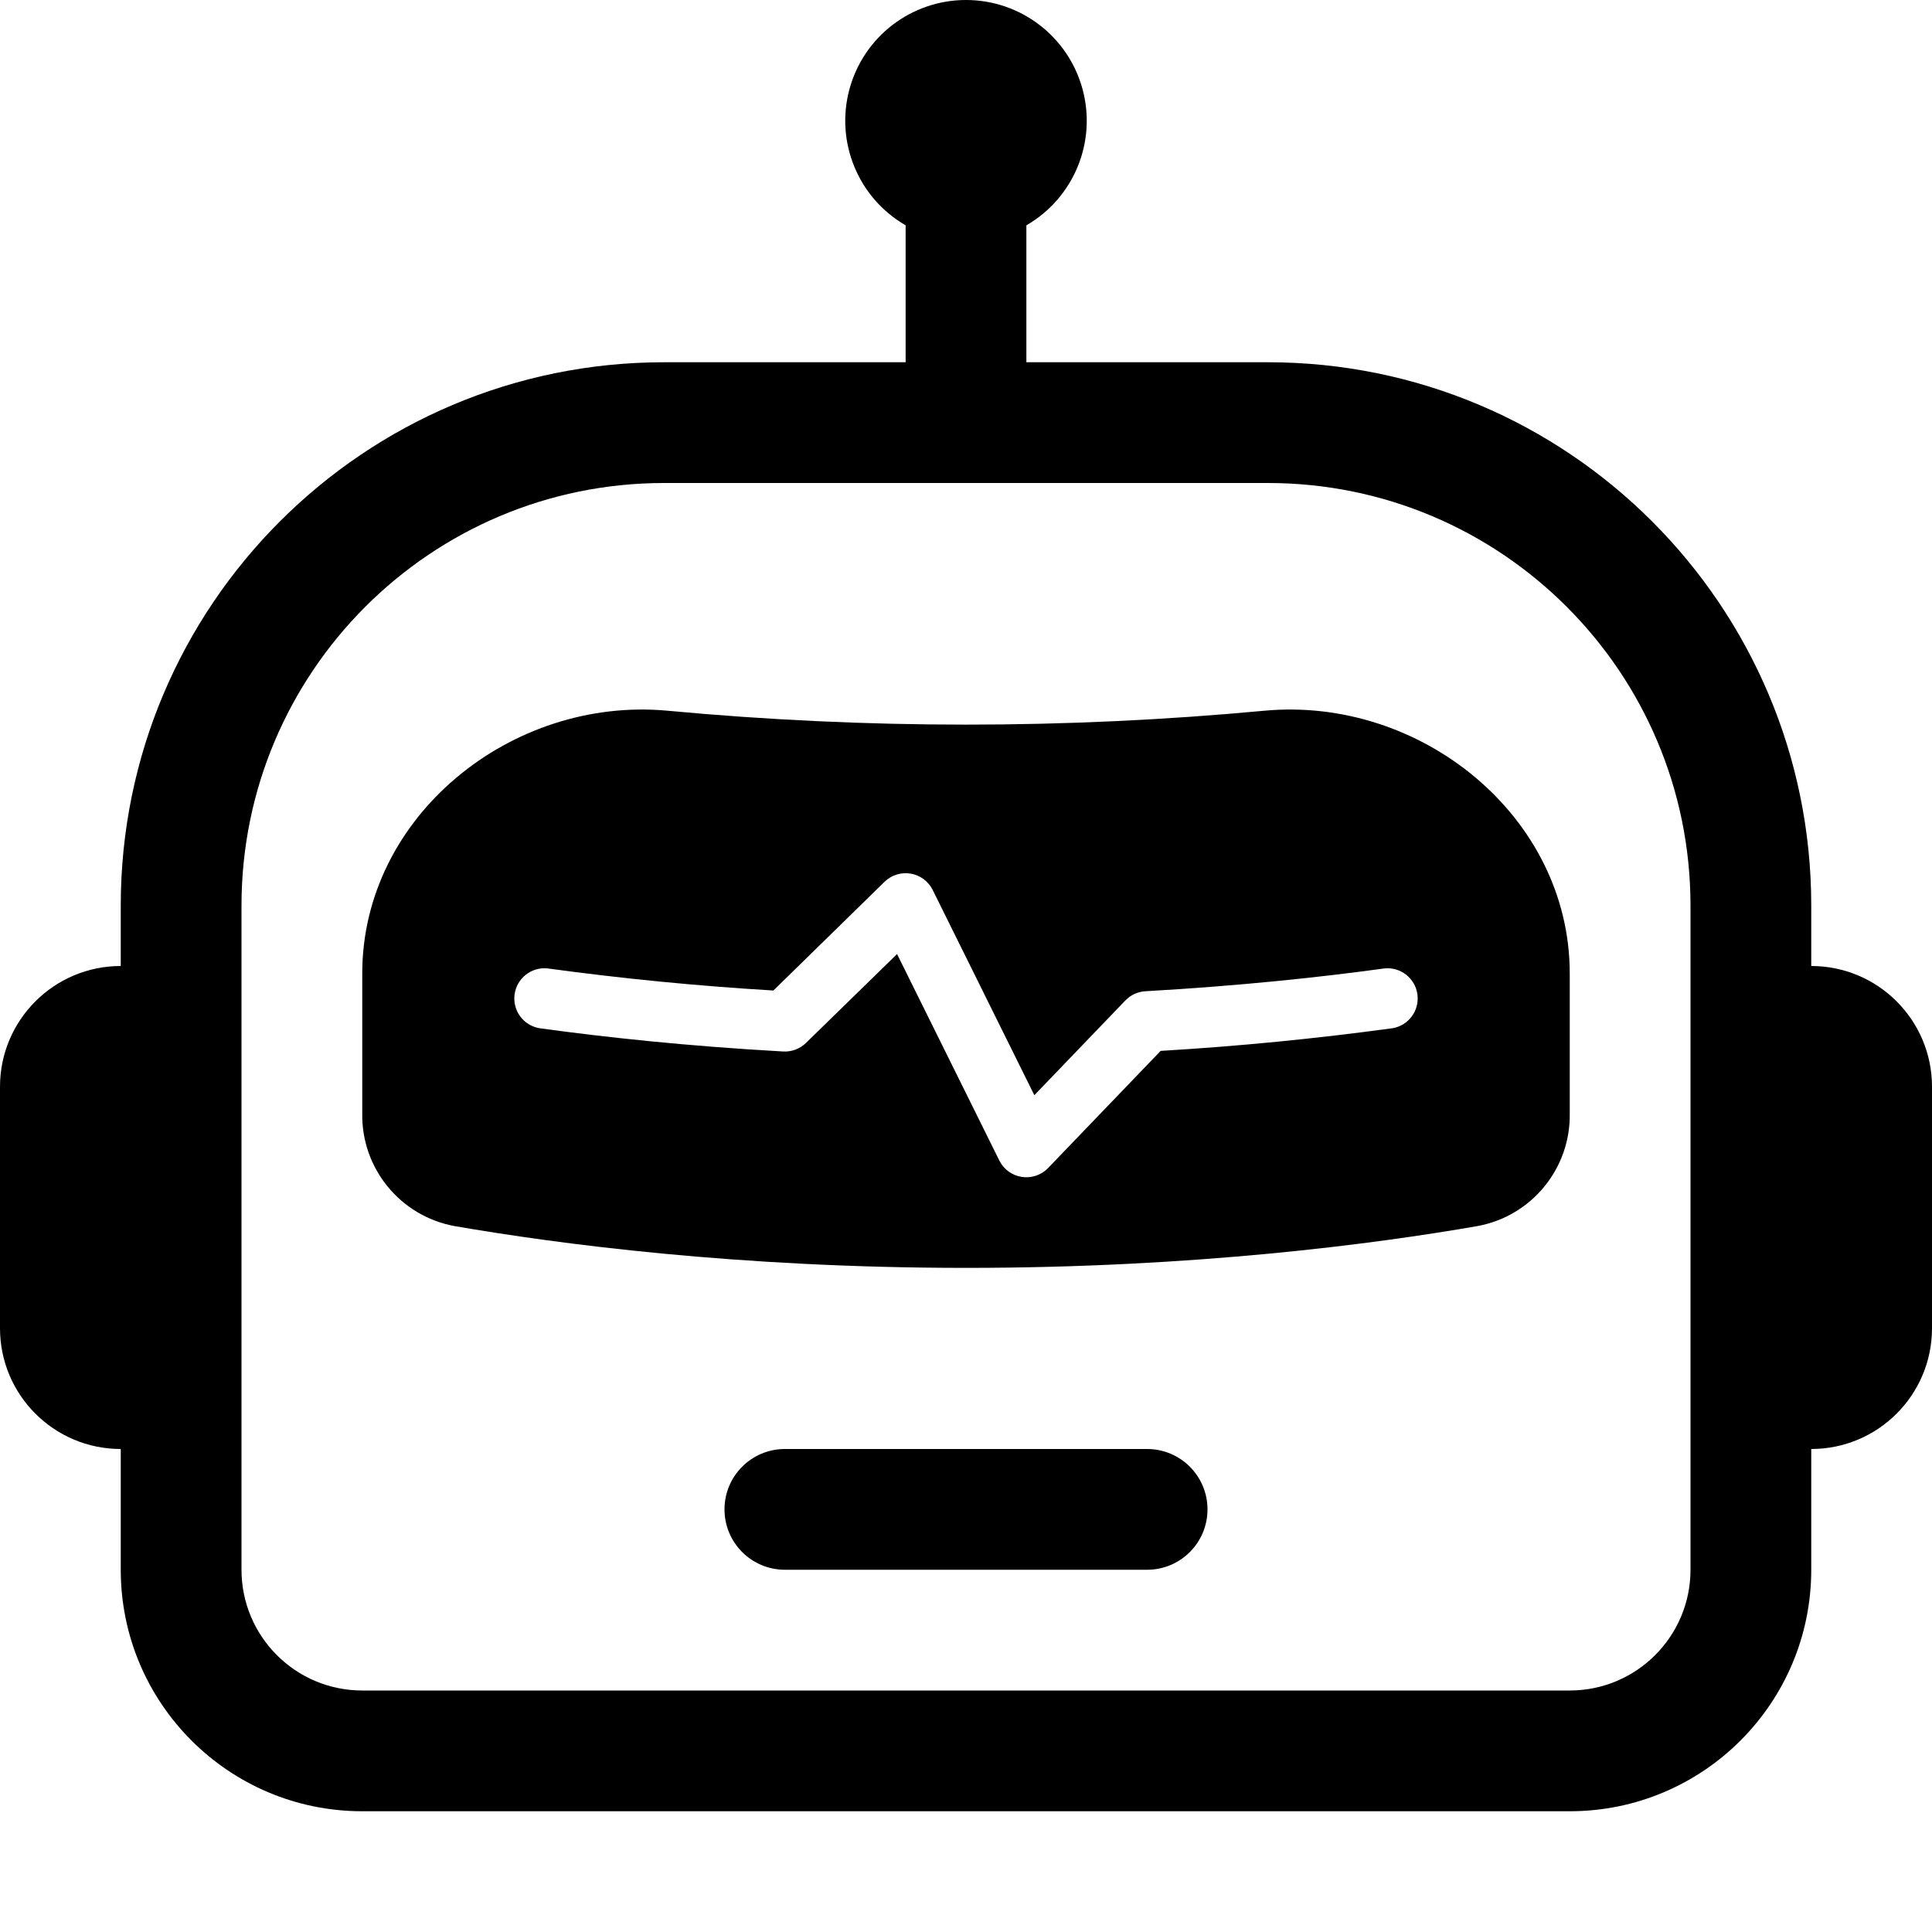
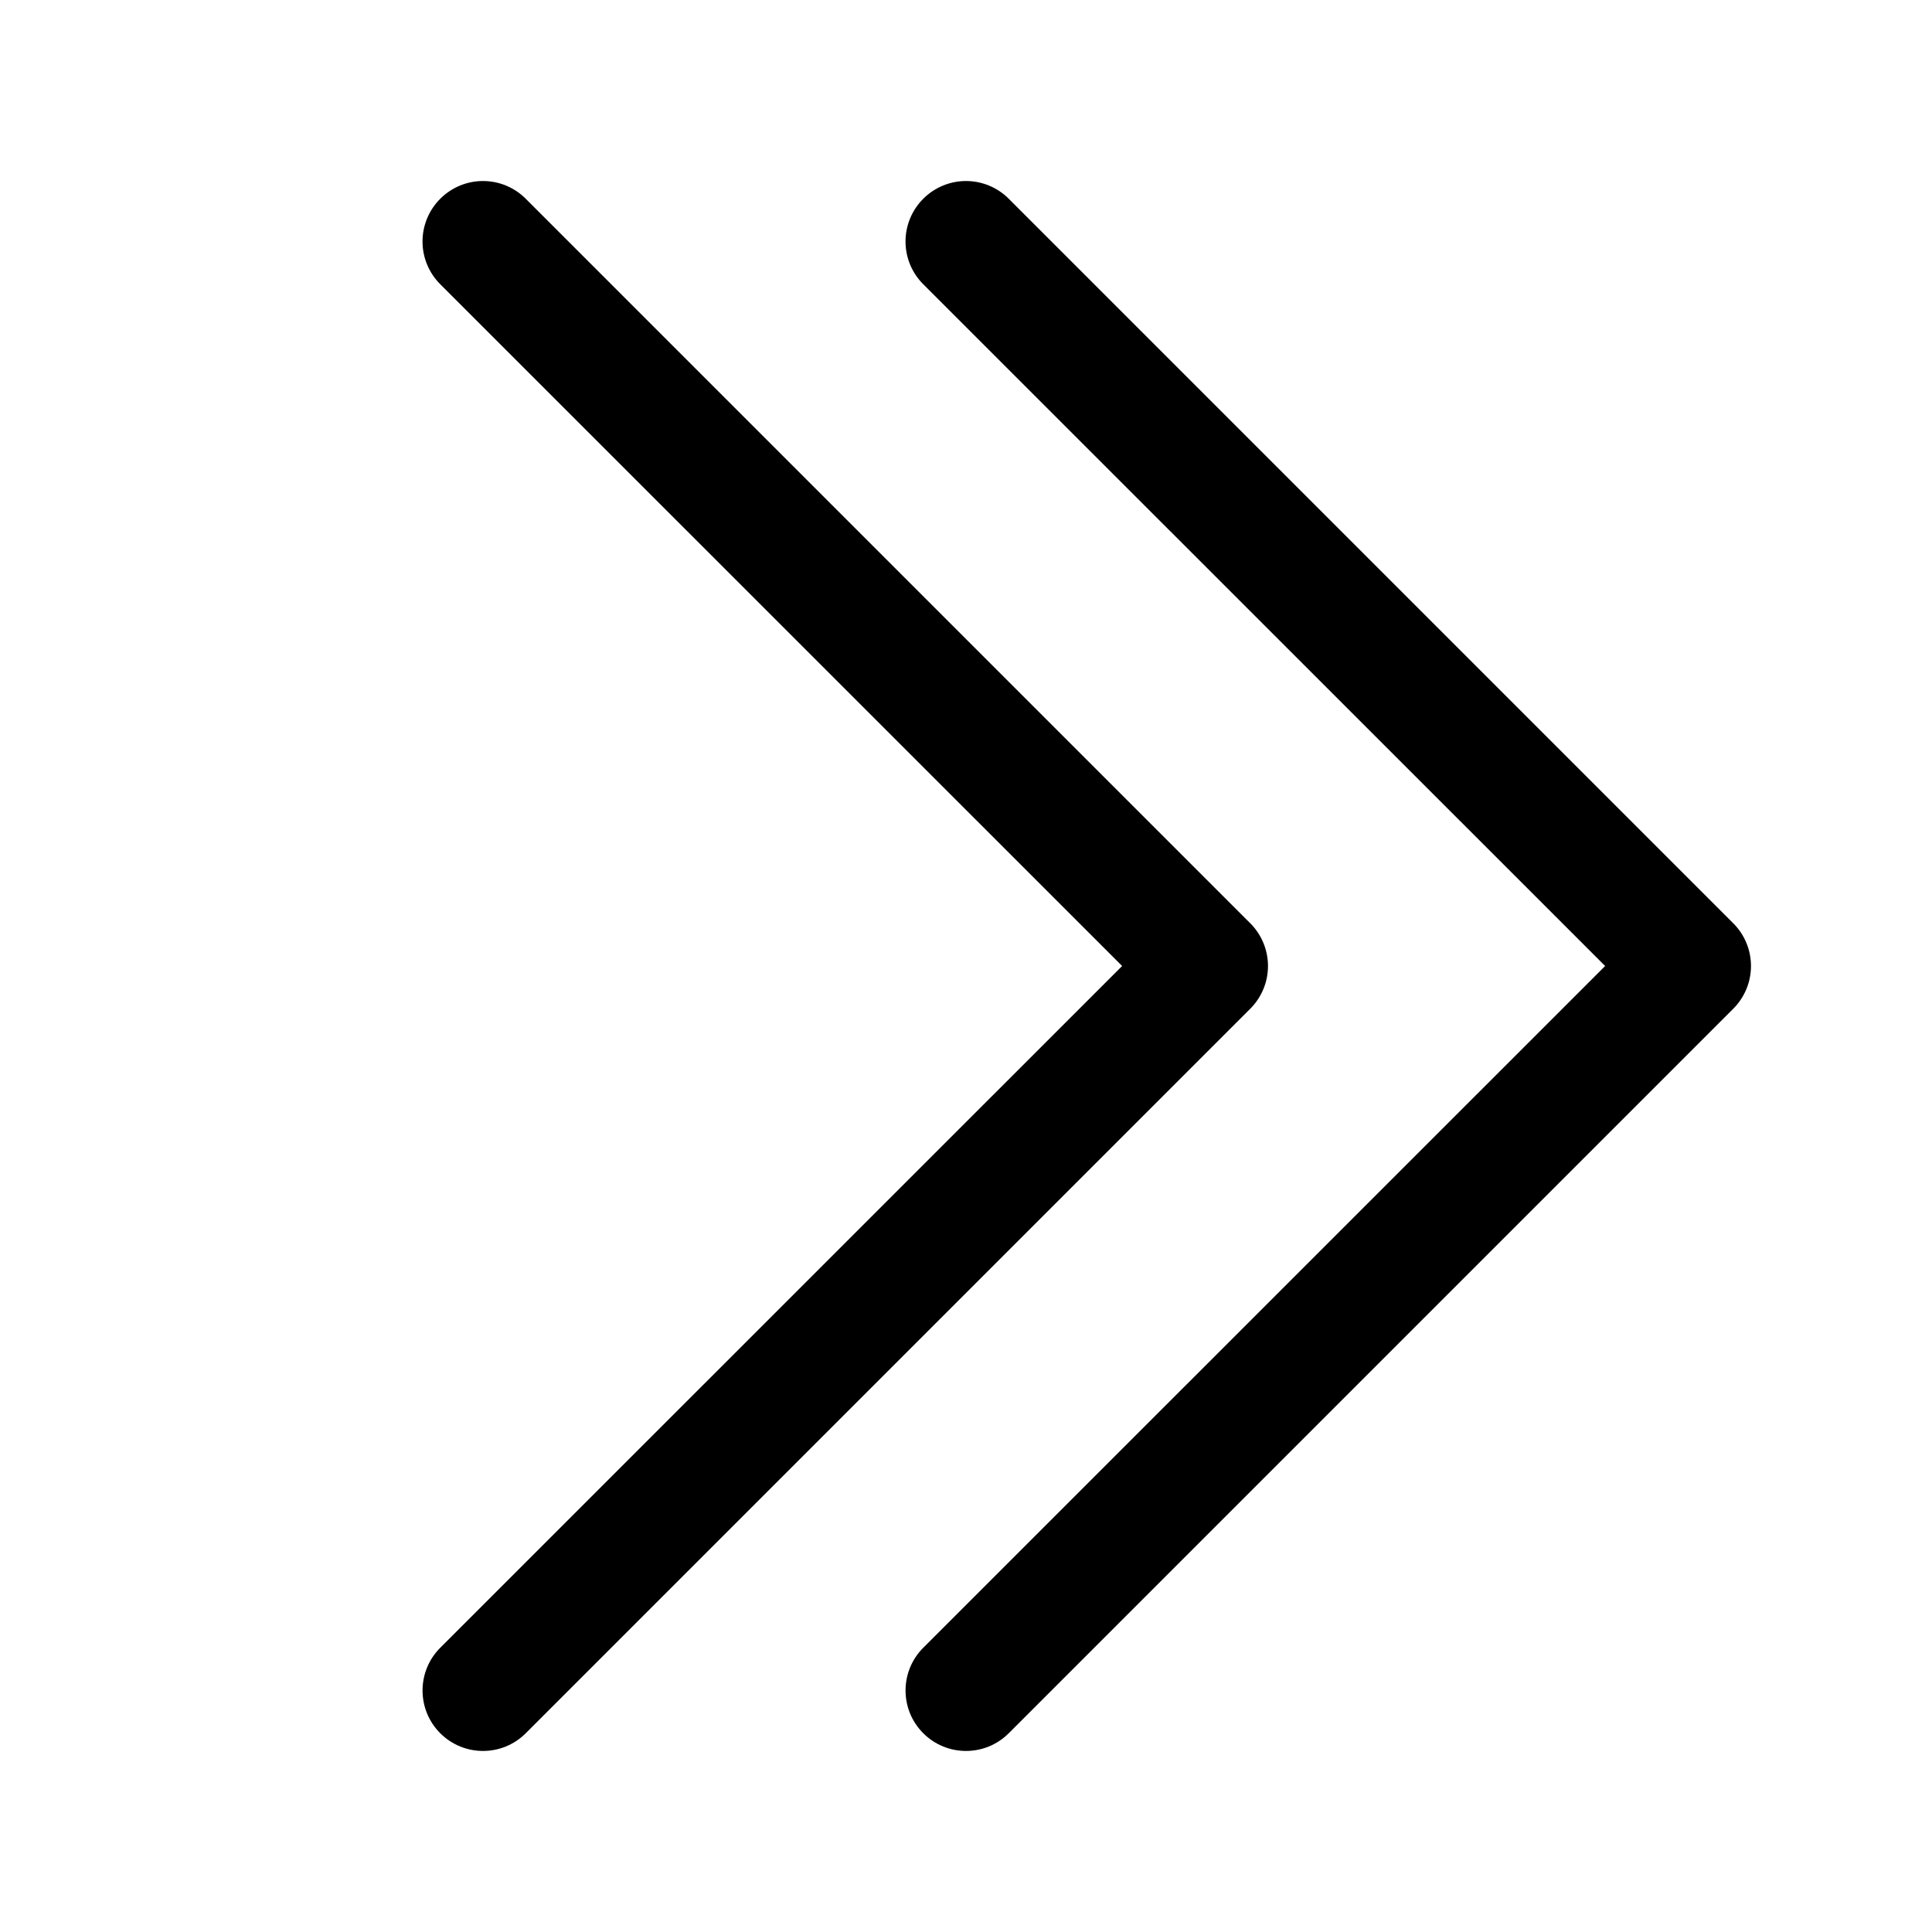
- <svg xmlns="http://www.w3.org/2000/svg" width="16" height="16" fill="currentColor" class="bi bi-robot" viewBox="0 0 16 16">
-   <path d="M6 12.5a.5.5 0 0 1 .5-.5h3a.5.5 0 0 1 0 1h-3a.5.5 0 0 1-.5-.5ZM3 8.062C3 6.76 4.235 5.765 5.53 5.886a26.58 26.58 0 0 0 4.94 0C11.765 5.765 13 6.76 13 8.062v1.157a.933.933 0 0 1-.765.935c-.845.147-2.34.346-4.235.346-1.895 0-3.39-.2-4.235-.346A.933.933 0 0 1 3 9.219V8.062Zm4.542-.827a.25.25 0 0 0-.217.068l-.92.9a24.767 24.767 0 0 1-1.871-.183.25.25 0 0 0-.068.495c.55.076 1.232.149 2.02.193a.25.25 0 0 0 .189-.071l.754-.736.847 1.71a.25.25 0 0 0 .404.062l.932-.97a25.286 25.286 0 0 0 1.922-.188.25.25 0 0 0-.068-.495c-.538.074-1.207.145-1.98.189a.25.25 0 0 0-.166.076l-.754.785-.842-1.7a.25.25 0 0 0-.182-.135Z" />
-   <path d="M8.5 1.866a1 1 0 1 0-1 0V3h-2A4.5 4.5 0 0 0 1 7.5V8a1 1 0 0 0-1 1v2a1 1 0 0 0 1 1v1a2 2 0 0 0 2 2h10a2 2 0 0 0 2-2v-1a1 1 0 0 0 1-1V9a1 1 0 0 0-1-1v-.5A4.5 4.5 0 0 0 10.5 3h-2V1.866ZM14 7.5V13a1 1 0 0 1-1 1H3a1 1 0 0 1-1-1V7.5A3.5 3.5 0 0 1 5.5 4h5A3.5 3.5 0 0 1 14 7.5Z" />
+ <svg xmlns="http://www.w3.org/2000/svg" width="16" height="16" fill="currentColor" class="bi bi-chevron-double-right" viewBox="0 0 16 16">
+   <path fill-rule="evenodd" d="M3.646 1.646a.5.5 0 0 1 .708 0l6 6a.5.5 0 0 1 0 .708l-6 6a.5.5 0 0 1-.708-.708L9.293 8 3.646 2.354a.5.5 0 0 1 0-.708z" />
+   <path fill-rule="evenodd" d="M7.646 1.646a.5.5 0 0 1 .708 0l6 6a.5.5 0 0 1 0 .708l-6 6a.5.5 0 0 1-.708-.708L13.293 8 7.646 2.354a.5.5 0 0 1 0-.708z" />
</svg>
